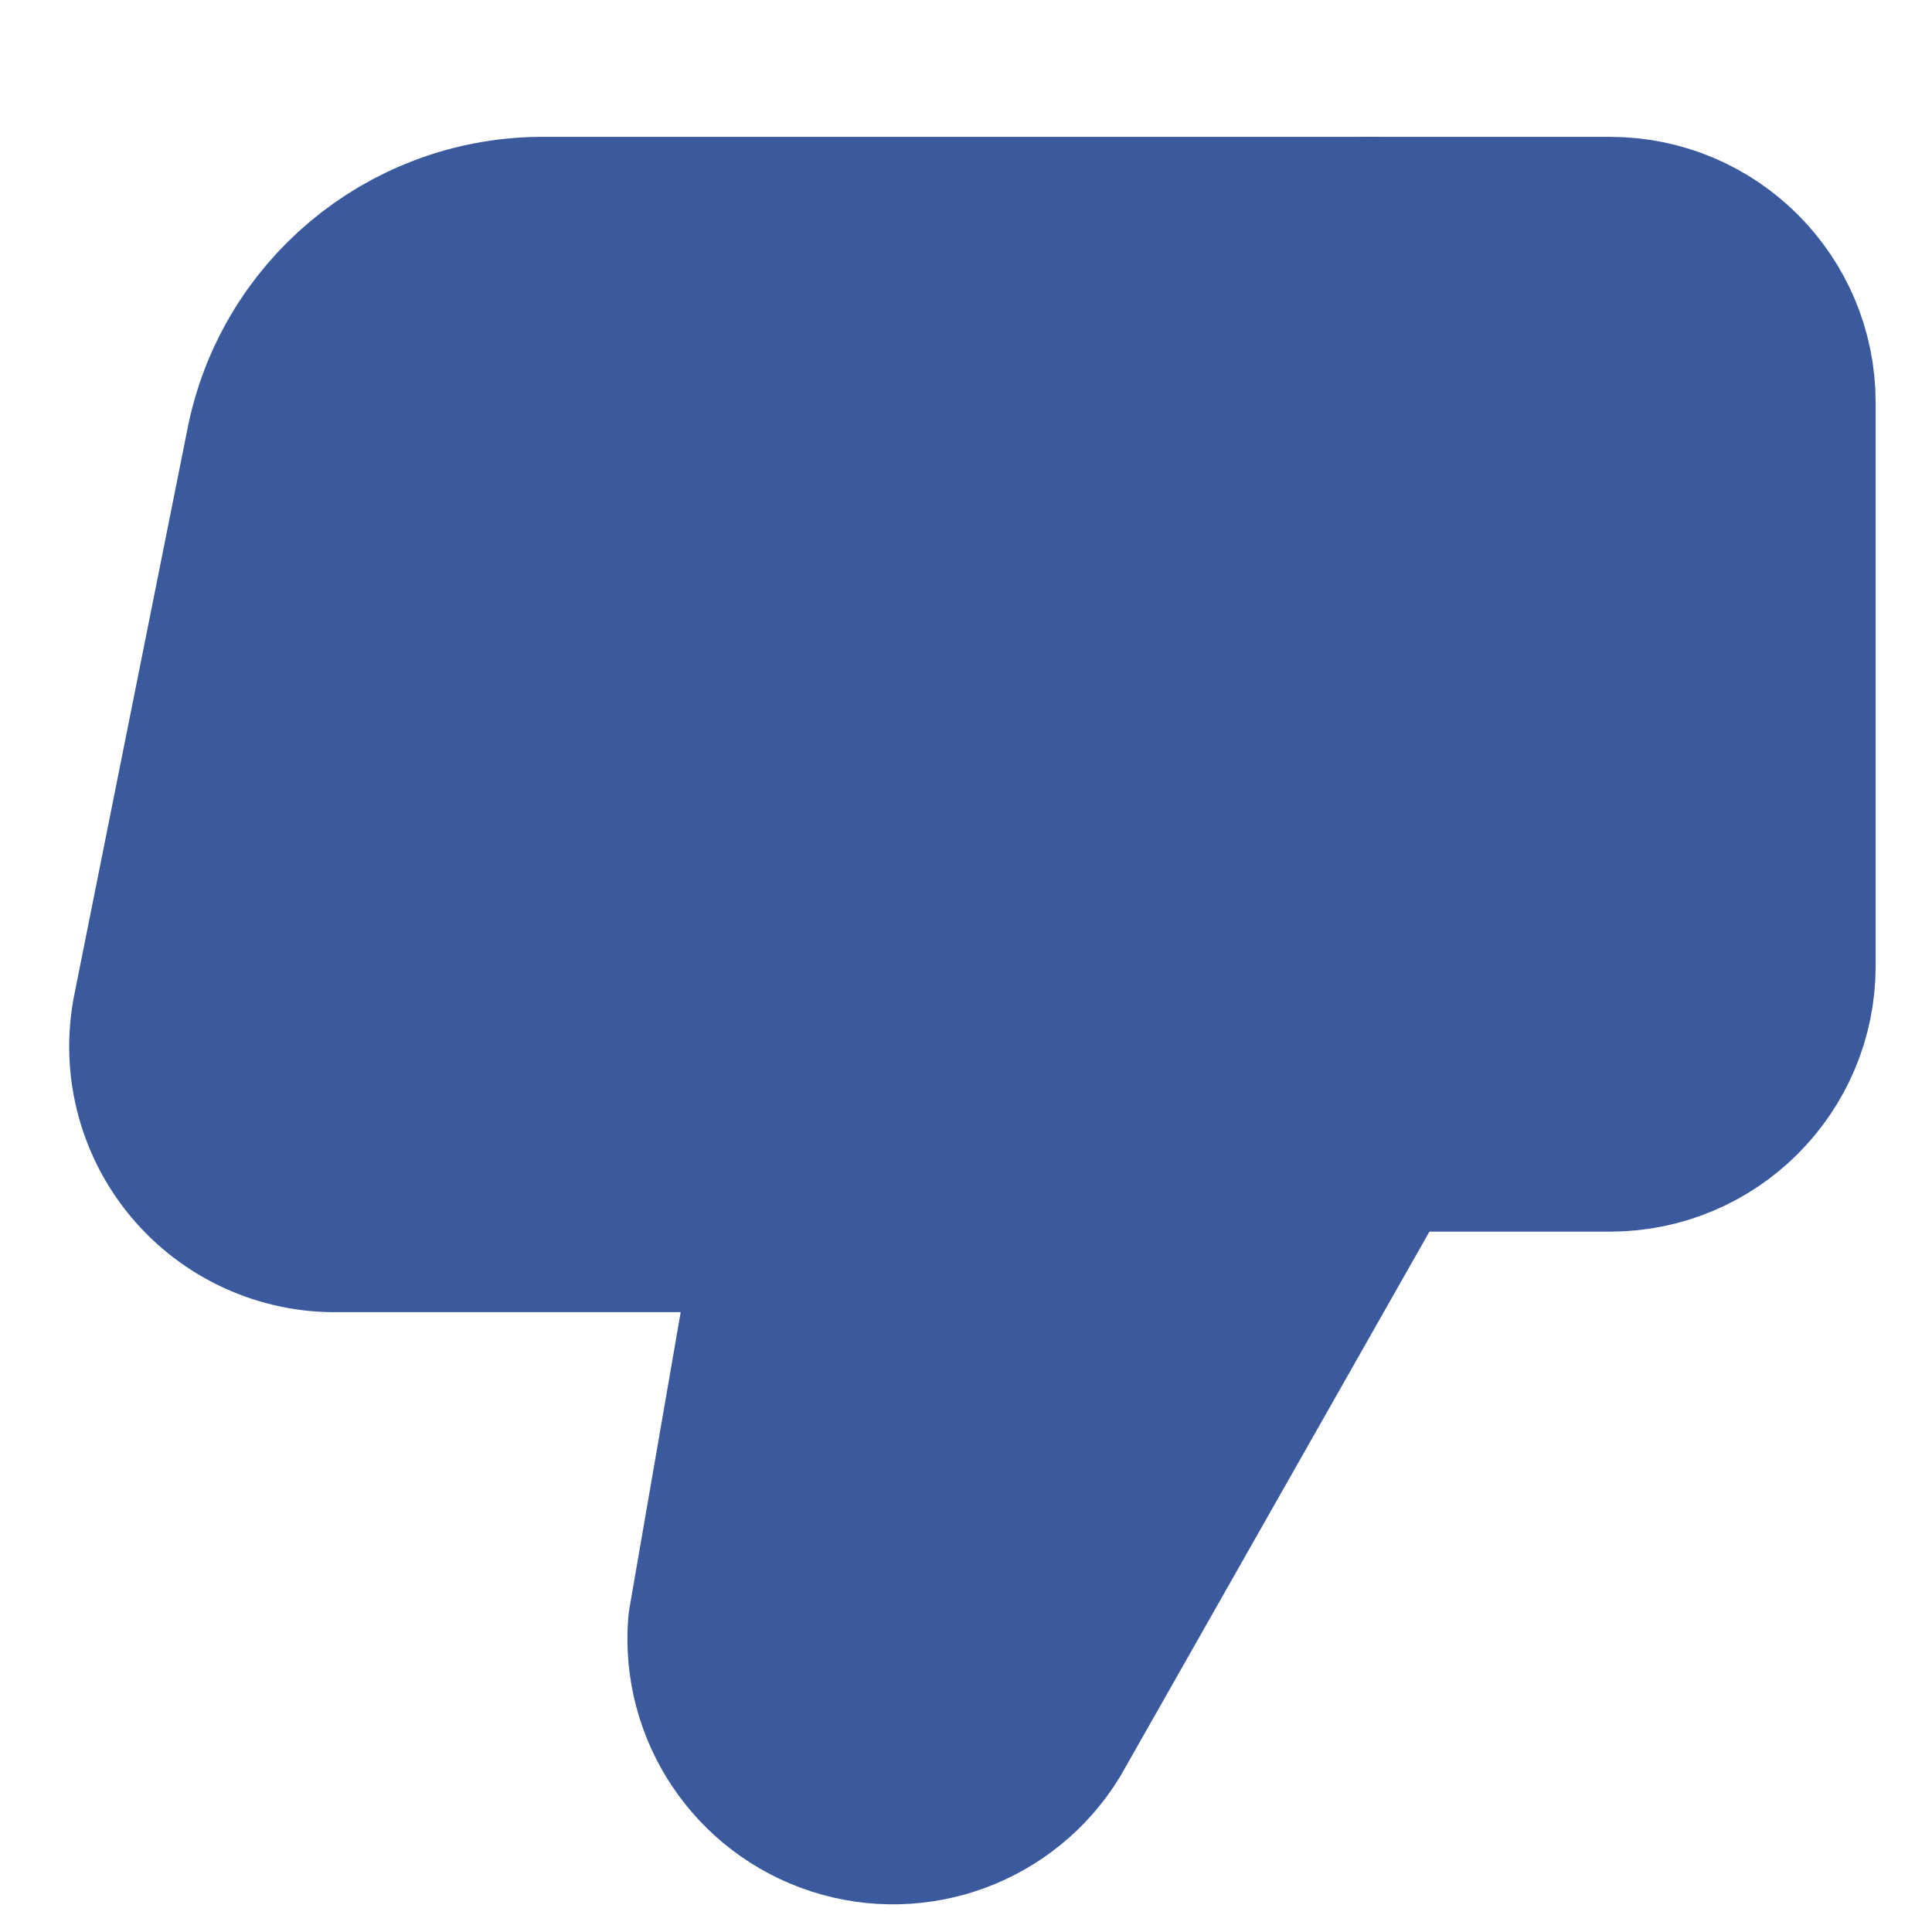
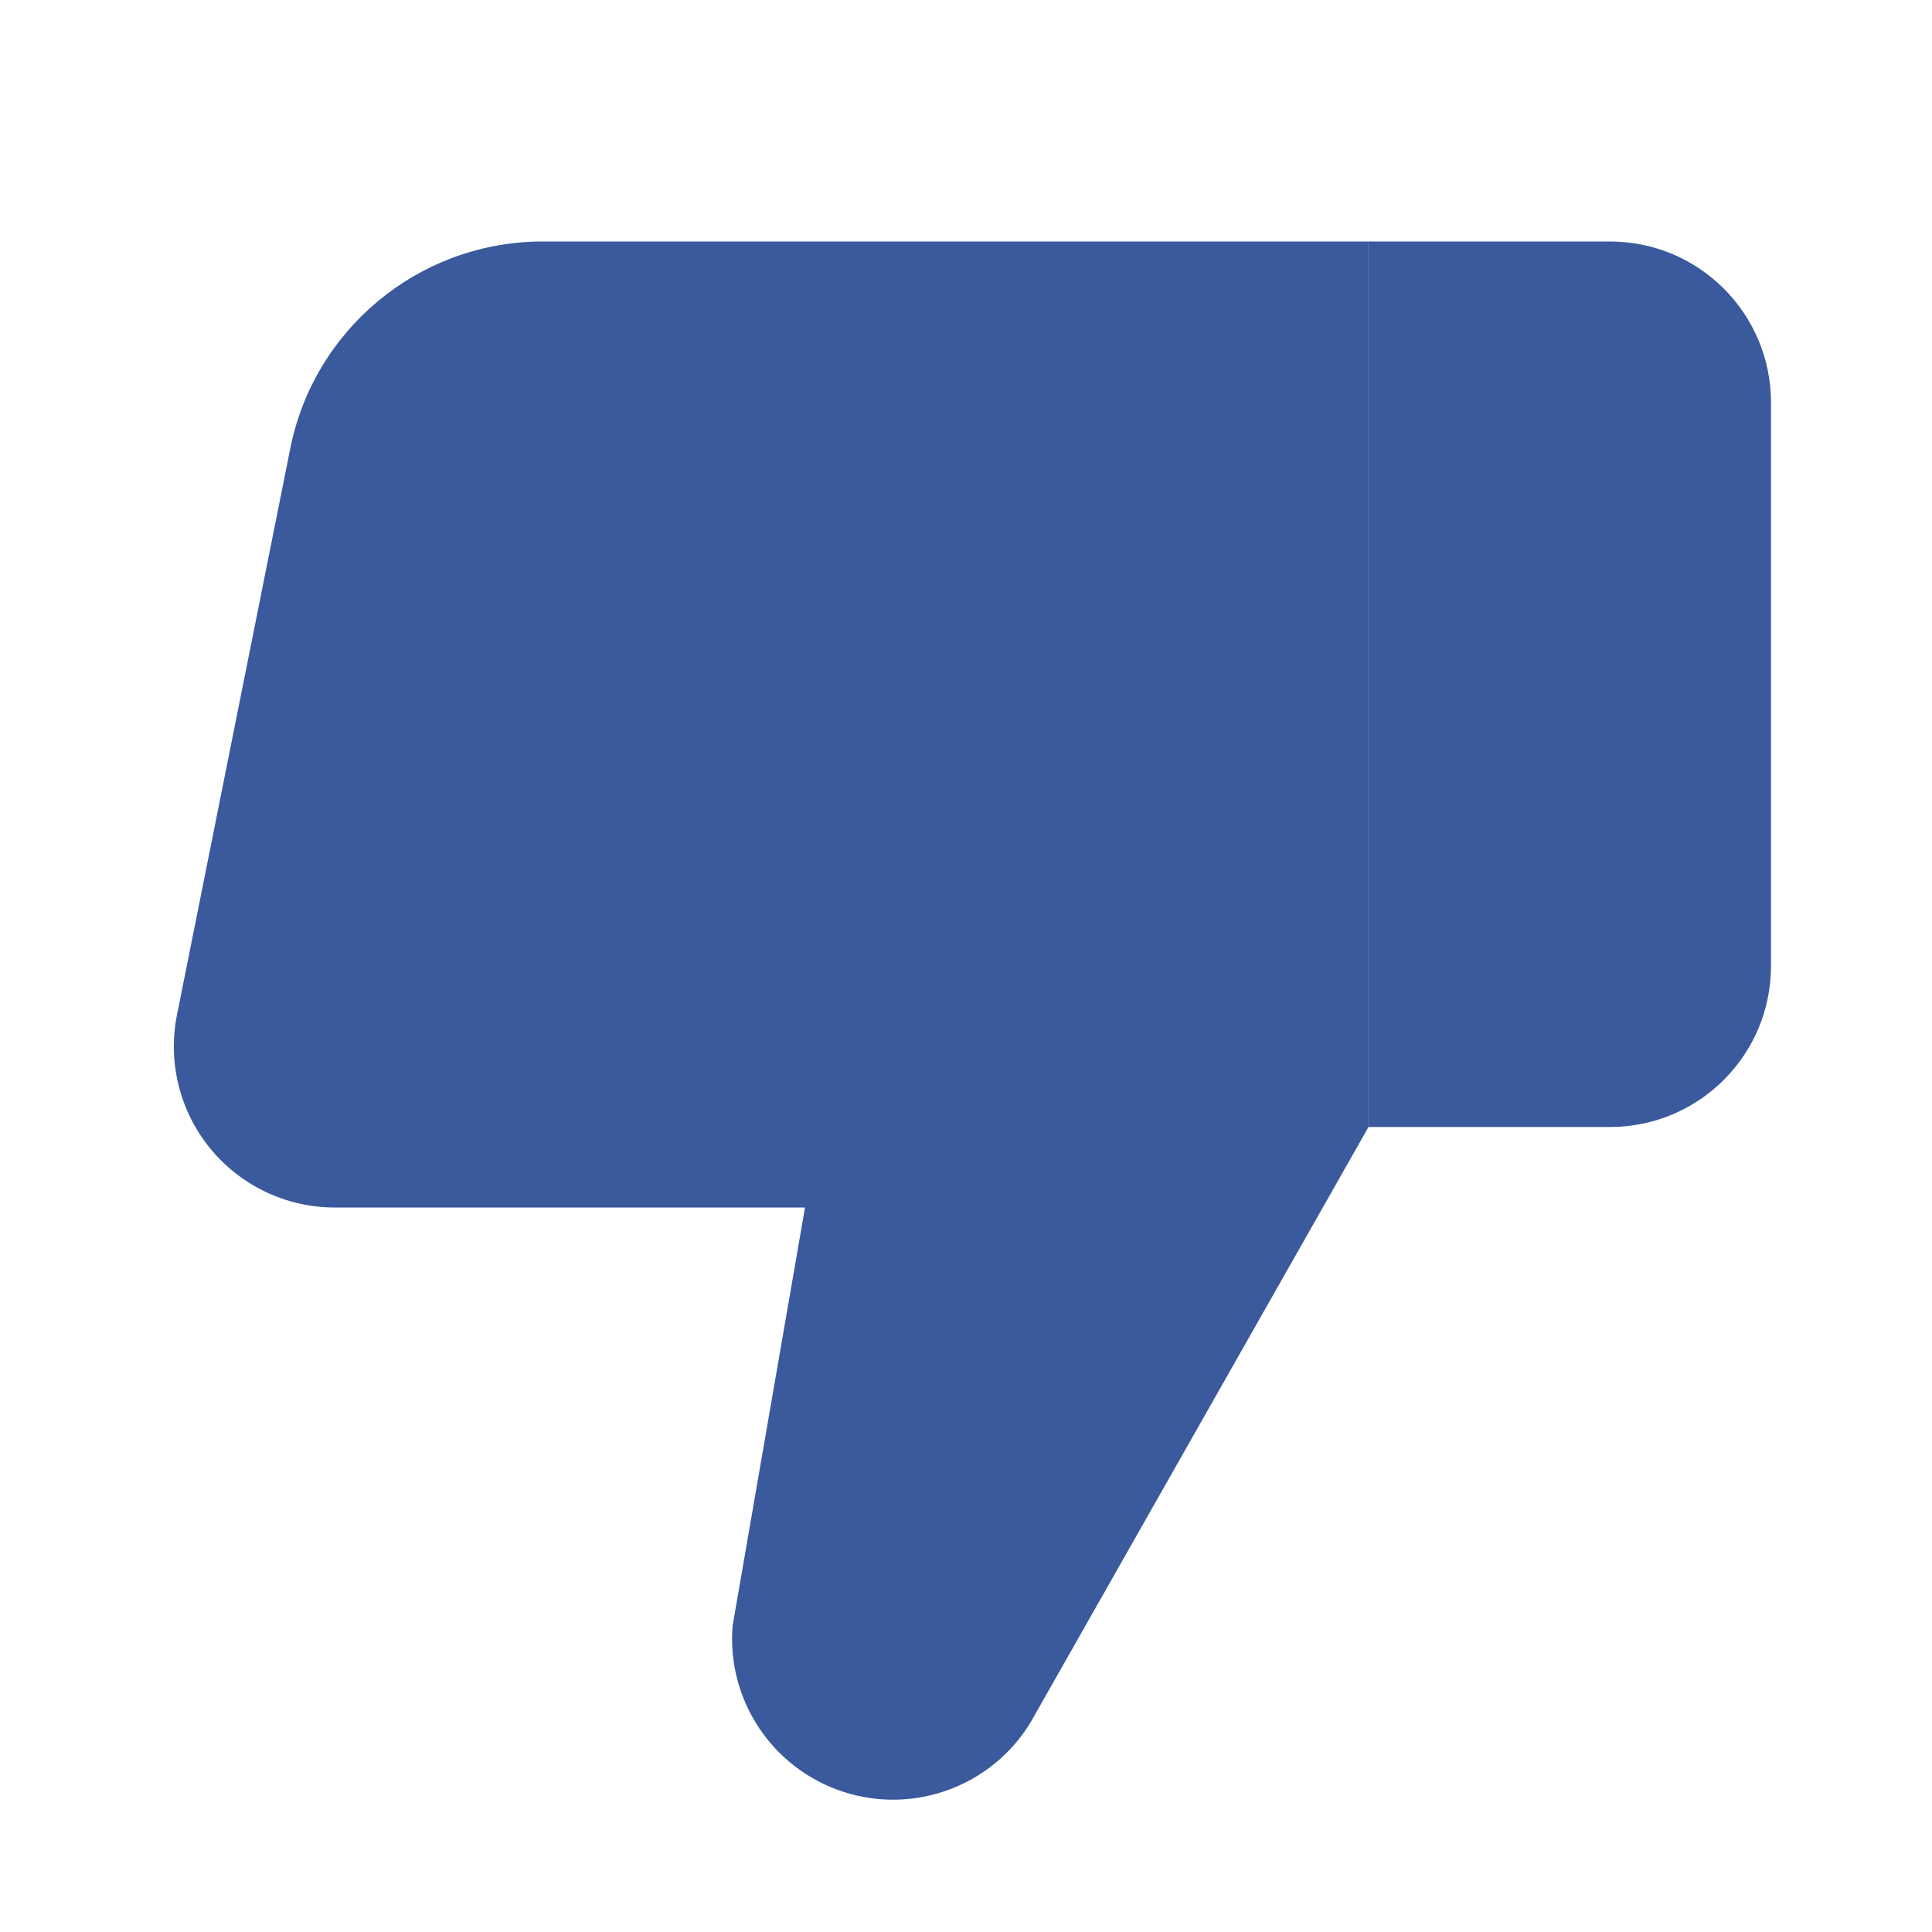
- <svg xmlns="http://www.w3.org/2000/svg" viewBox="0 0 24 24" fill="#3b5a9d" stroke="#3b5a9d" stroke-width="2.6" stroke-linecap="round" stroke-linejoin="round">
+ <svg xmlns="http://www.w3.org/2000/svg" viewBox="0 0 24 24" fill="#3b5a9d">
  <path d="M17 14V3h3a2 2 0 0 1 2 2v7a2 2 0 0 1-2 2h-3z" />
  <path d="M17 14l-4.2 7.4a2 2 0 0 1-3.7-1.2L10 15H4.2a2 2 0 0 1-2-2.4l1.4-7A3.2 3.2 0 0 1 6.7 3H17v11z" />
</svg>
